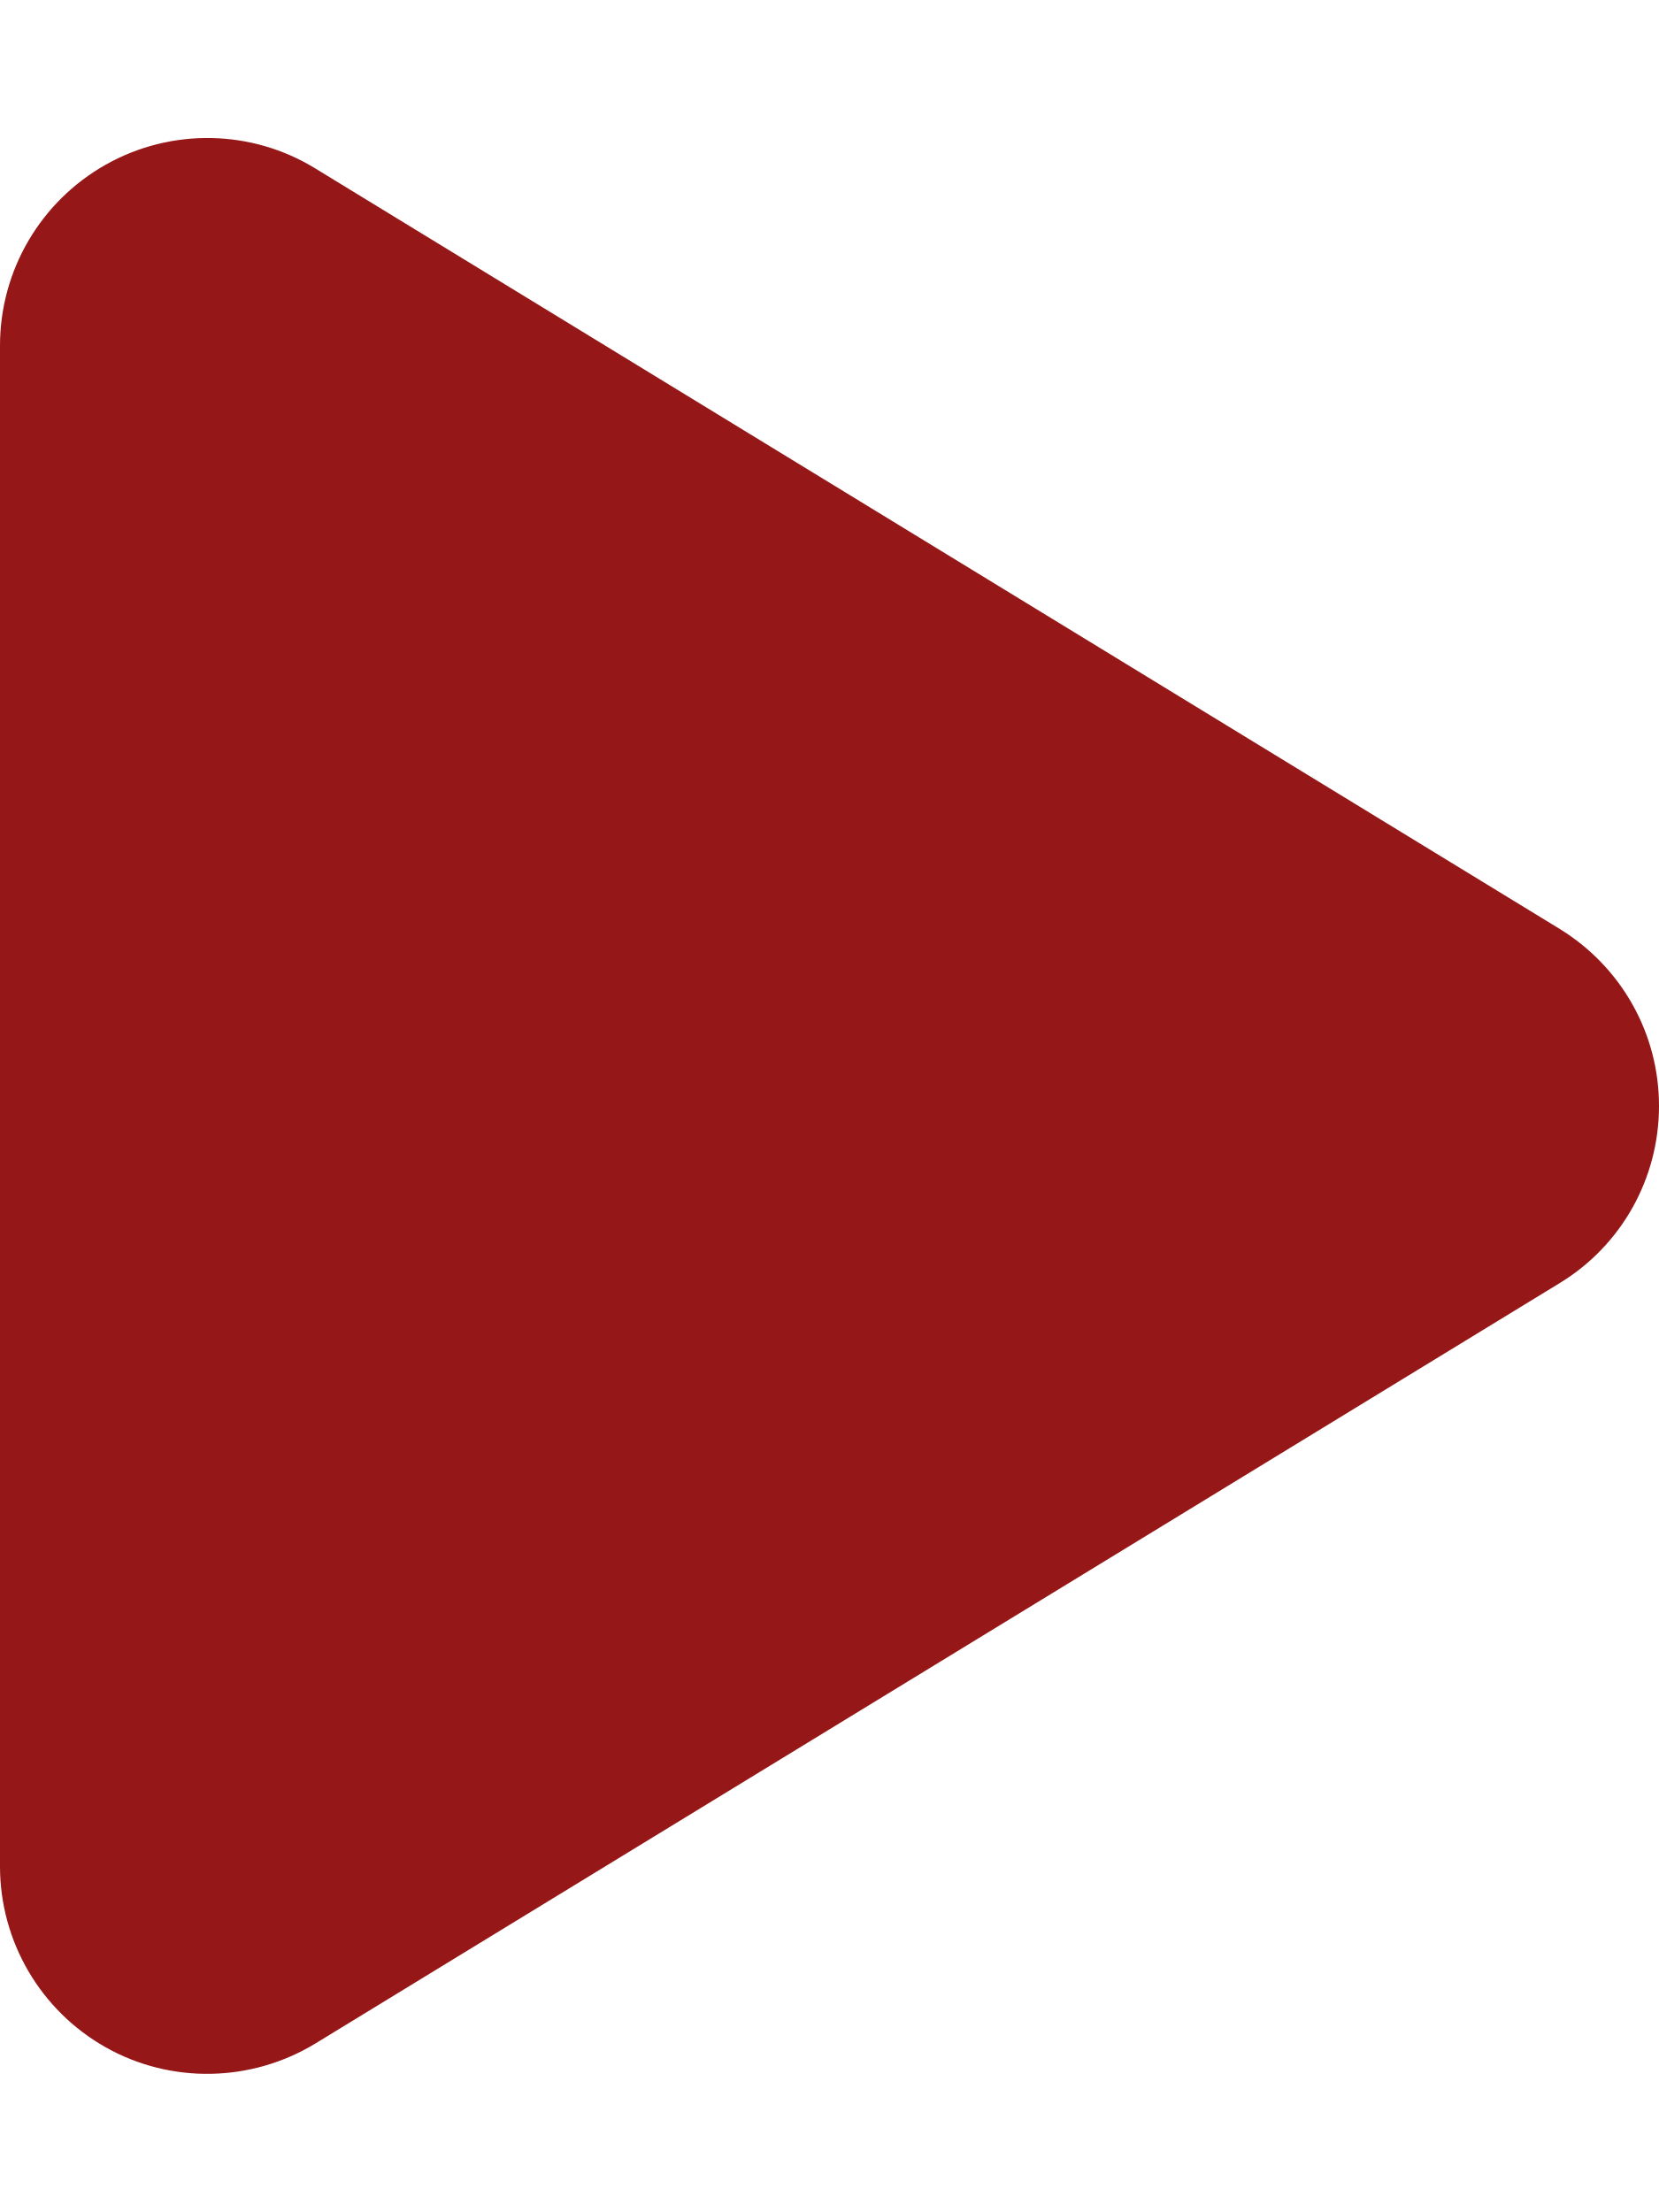
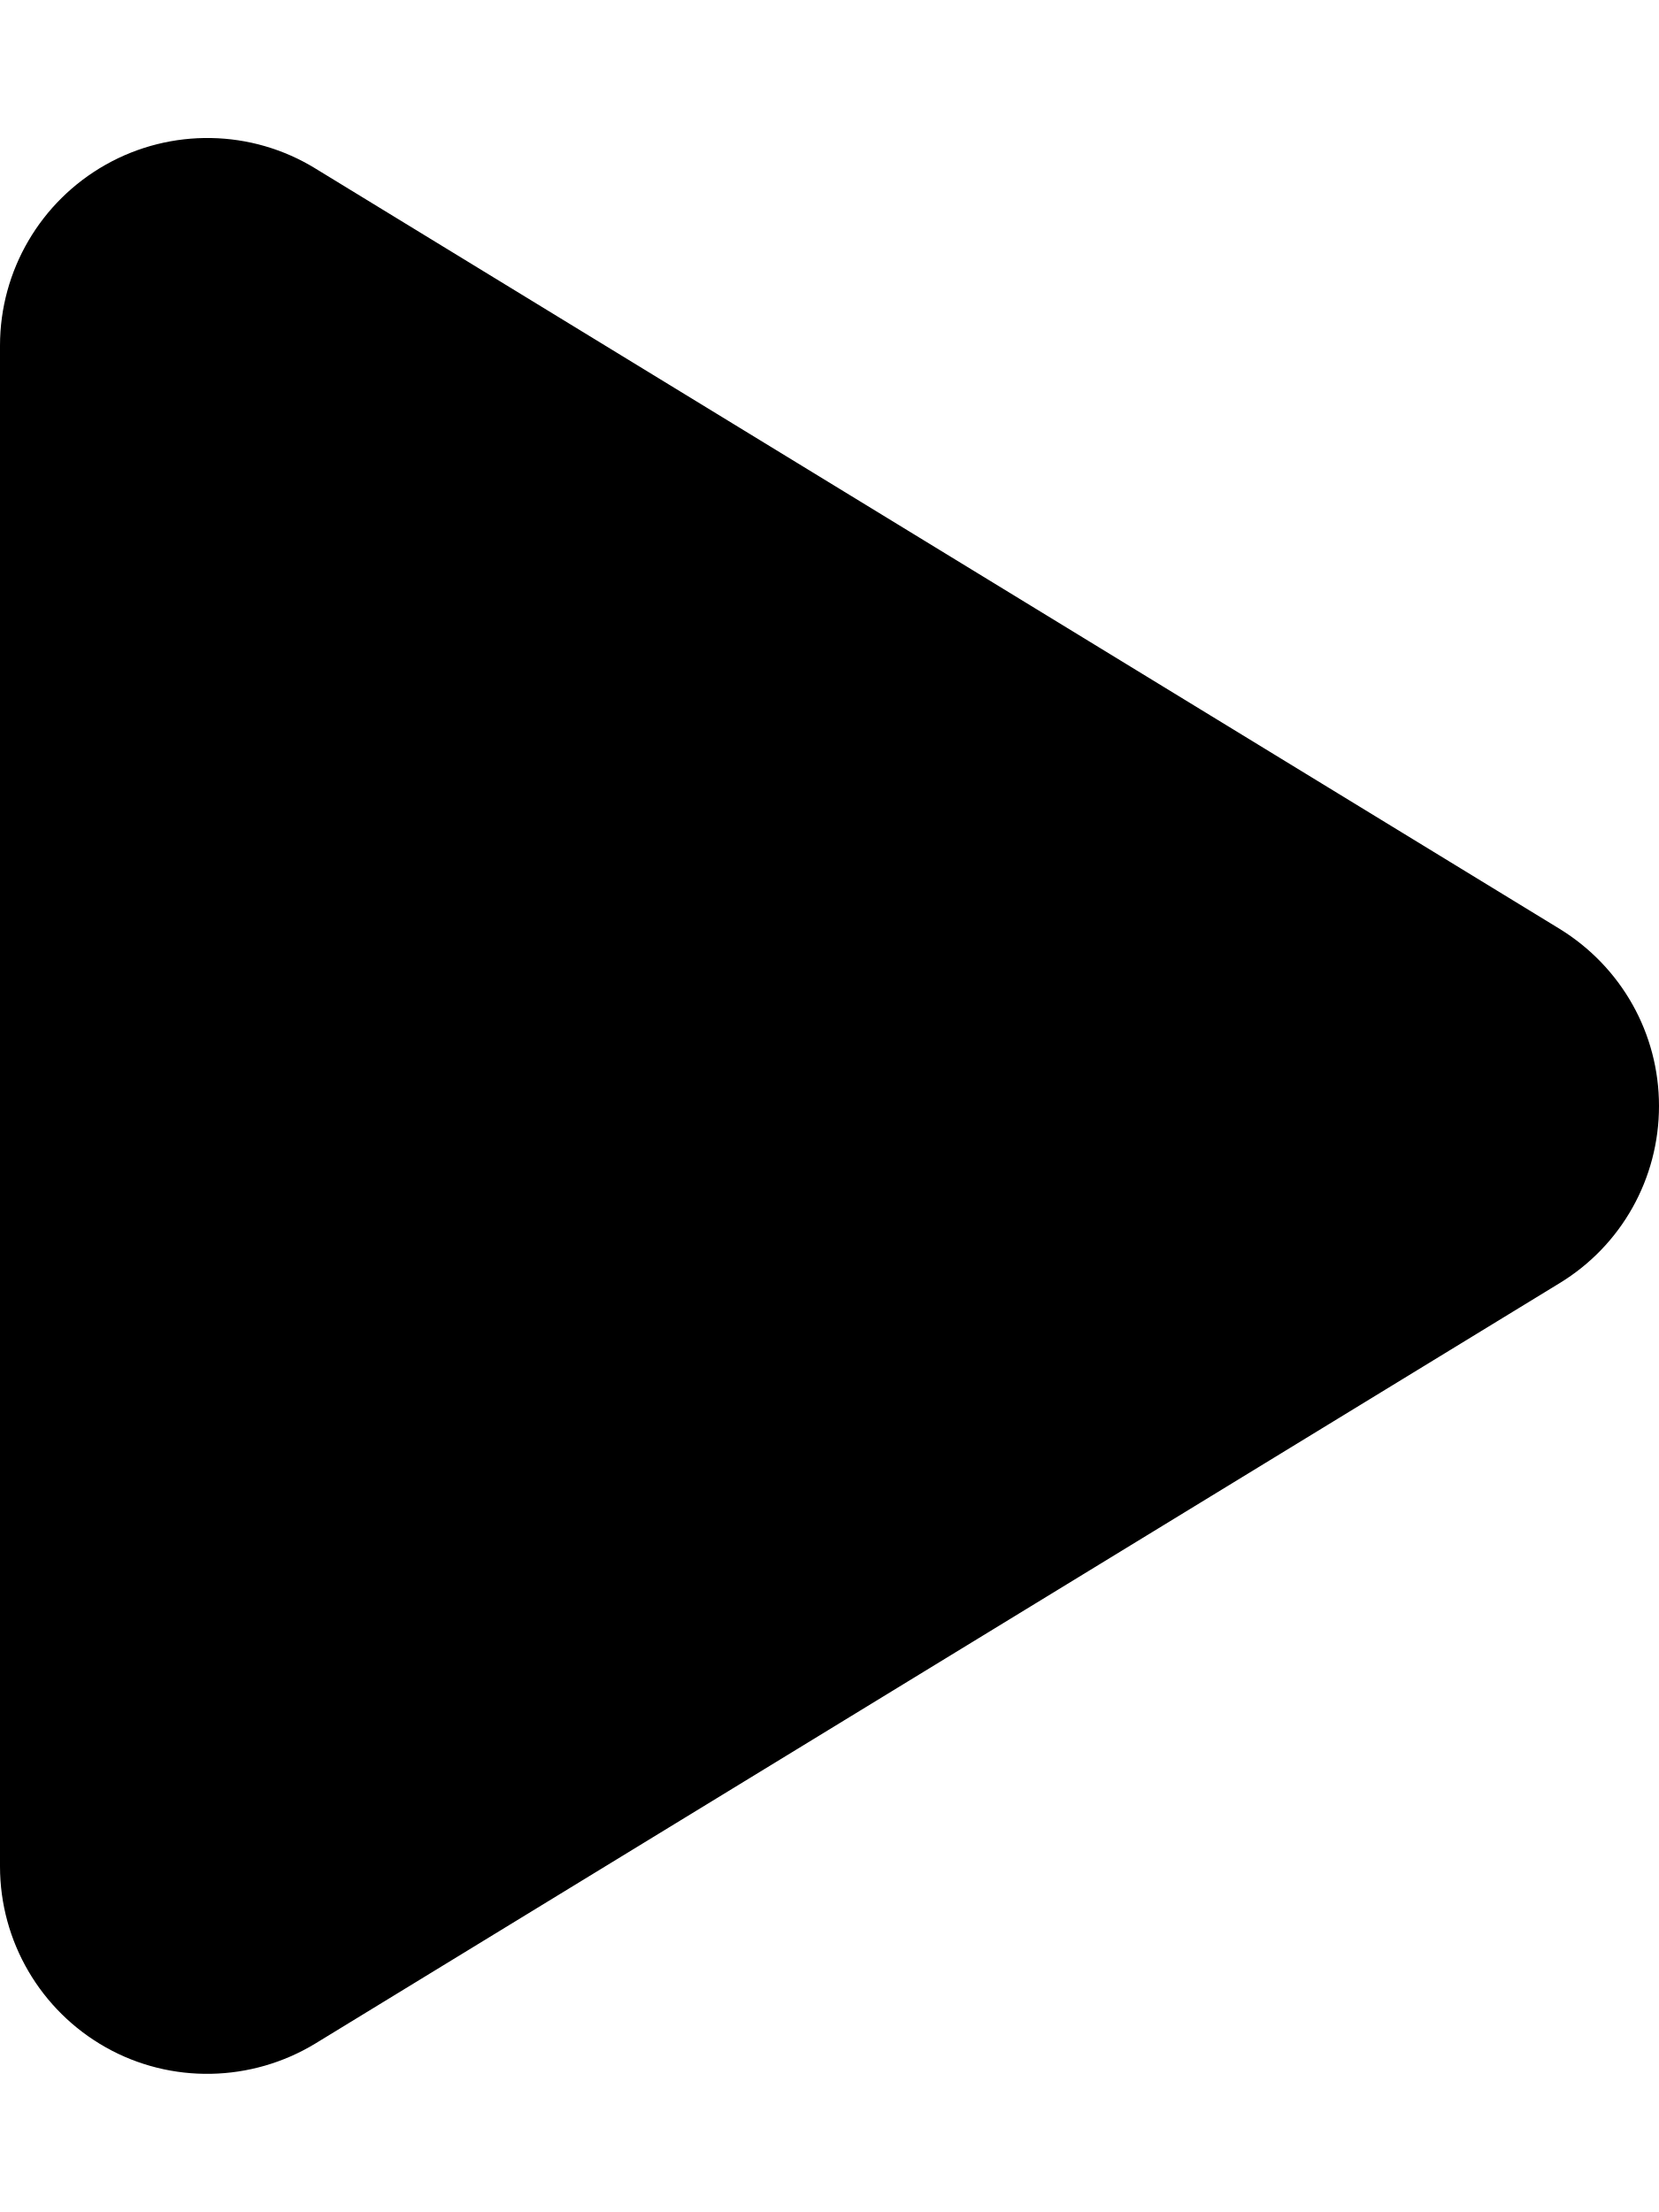
<svg xmlns="http://www.w3.org/2000/svg" viewBox="0 0 384 512">
-   <path d="M73 39c-14.8-9.1-33.4-9.4-48.5-.9S0 62.6 0 80V432c0 17.4 9.4 33.4 24.5 41.9s33.7 8.1 48.5-.9L361 297c14.3-8.7 23-24.2 23-41s-8.7-32.2-23-41L73 39z" fill="#961717" />
+   <path d="M73 39c-14.8-9.1-33.4-9.4-48.5-.9S0 62.6 0 80V432c0 17.4 9.4 33.4 24.5 41.9s33.7 8.1 48.5-.9L361 297c14.3-8.7 23-24.2 23-41s-8.7-32.2-23-41L73 39z" fill="black" />
</svg>
